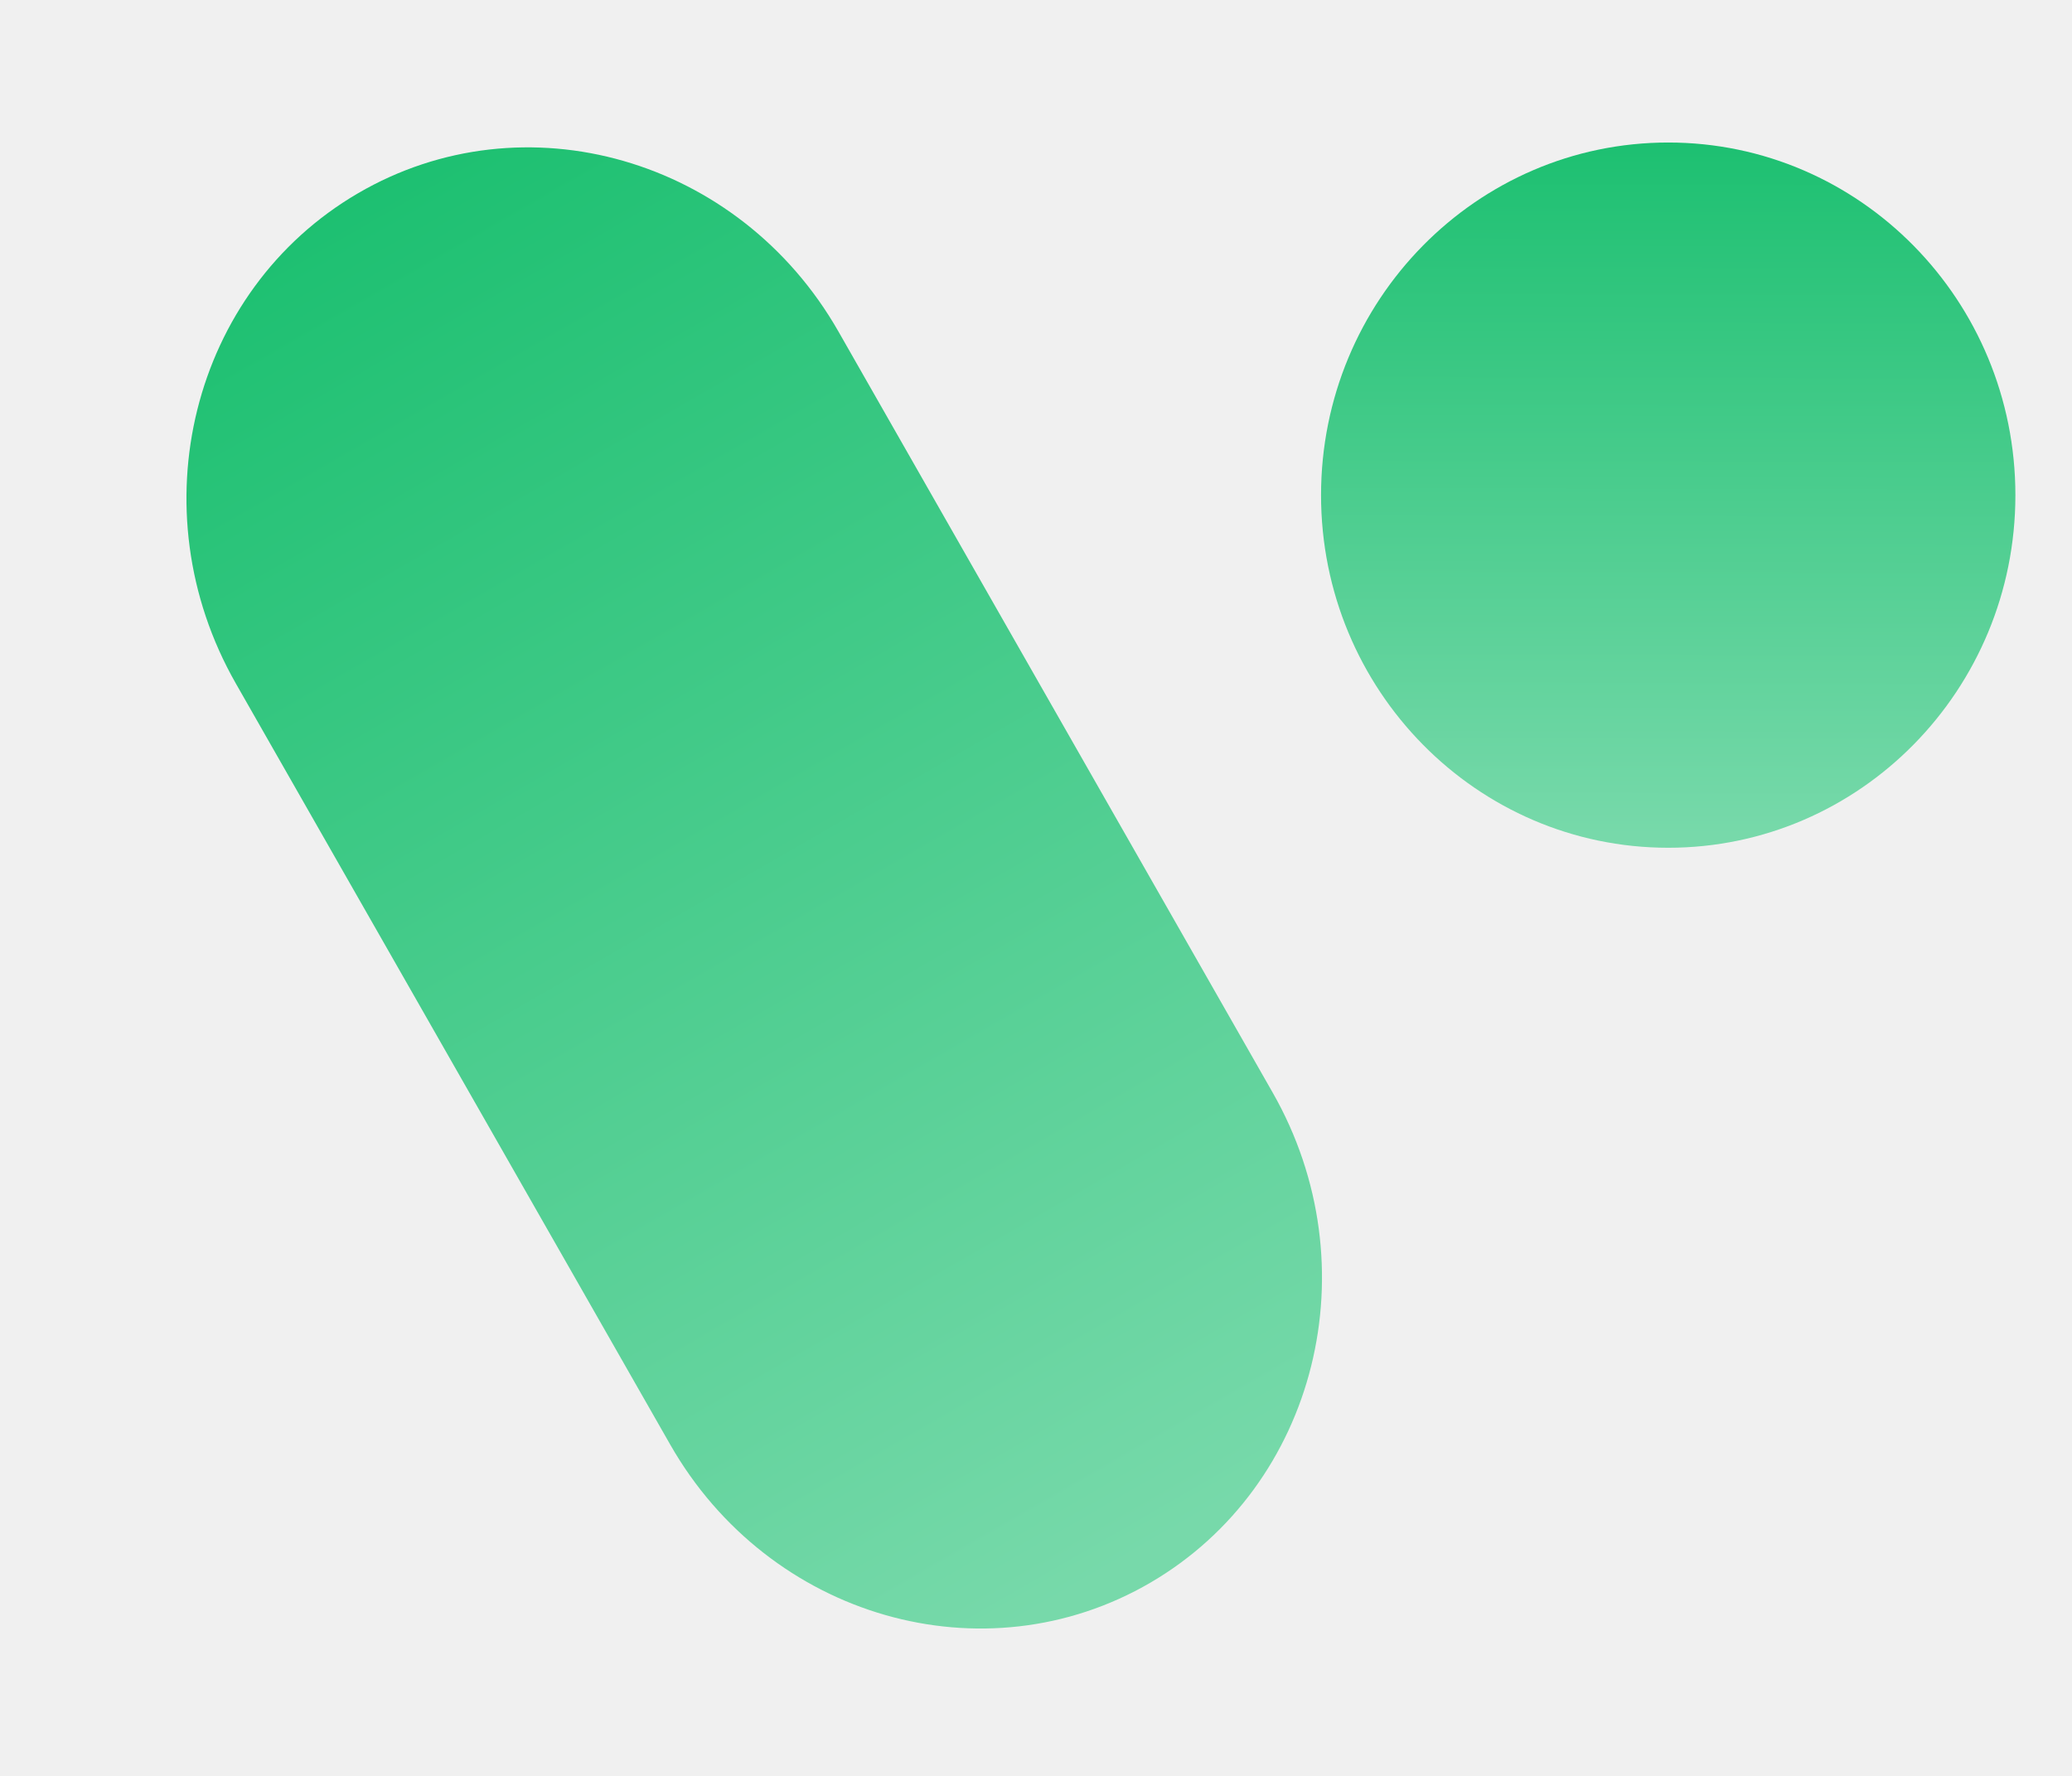
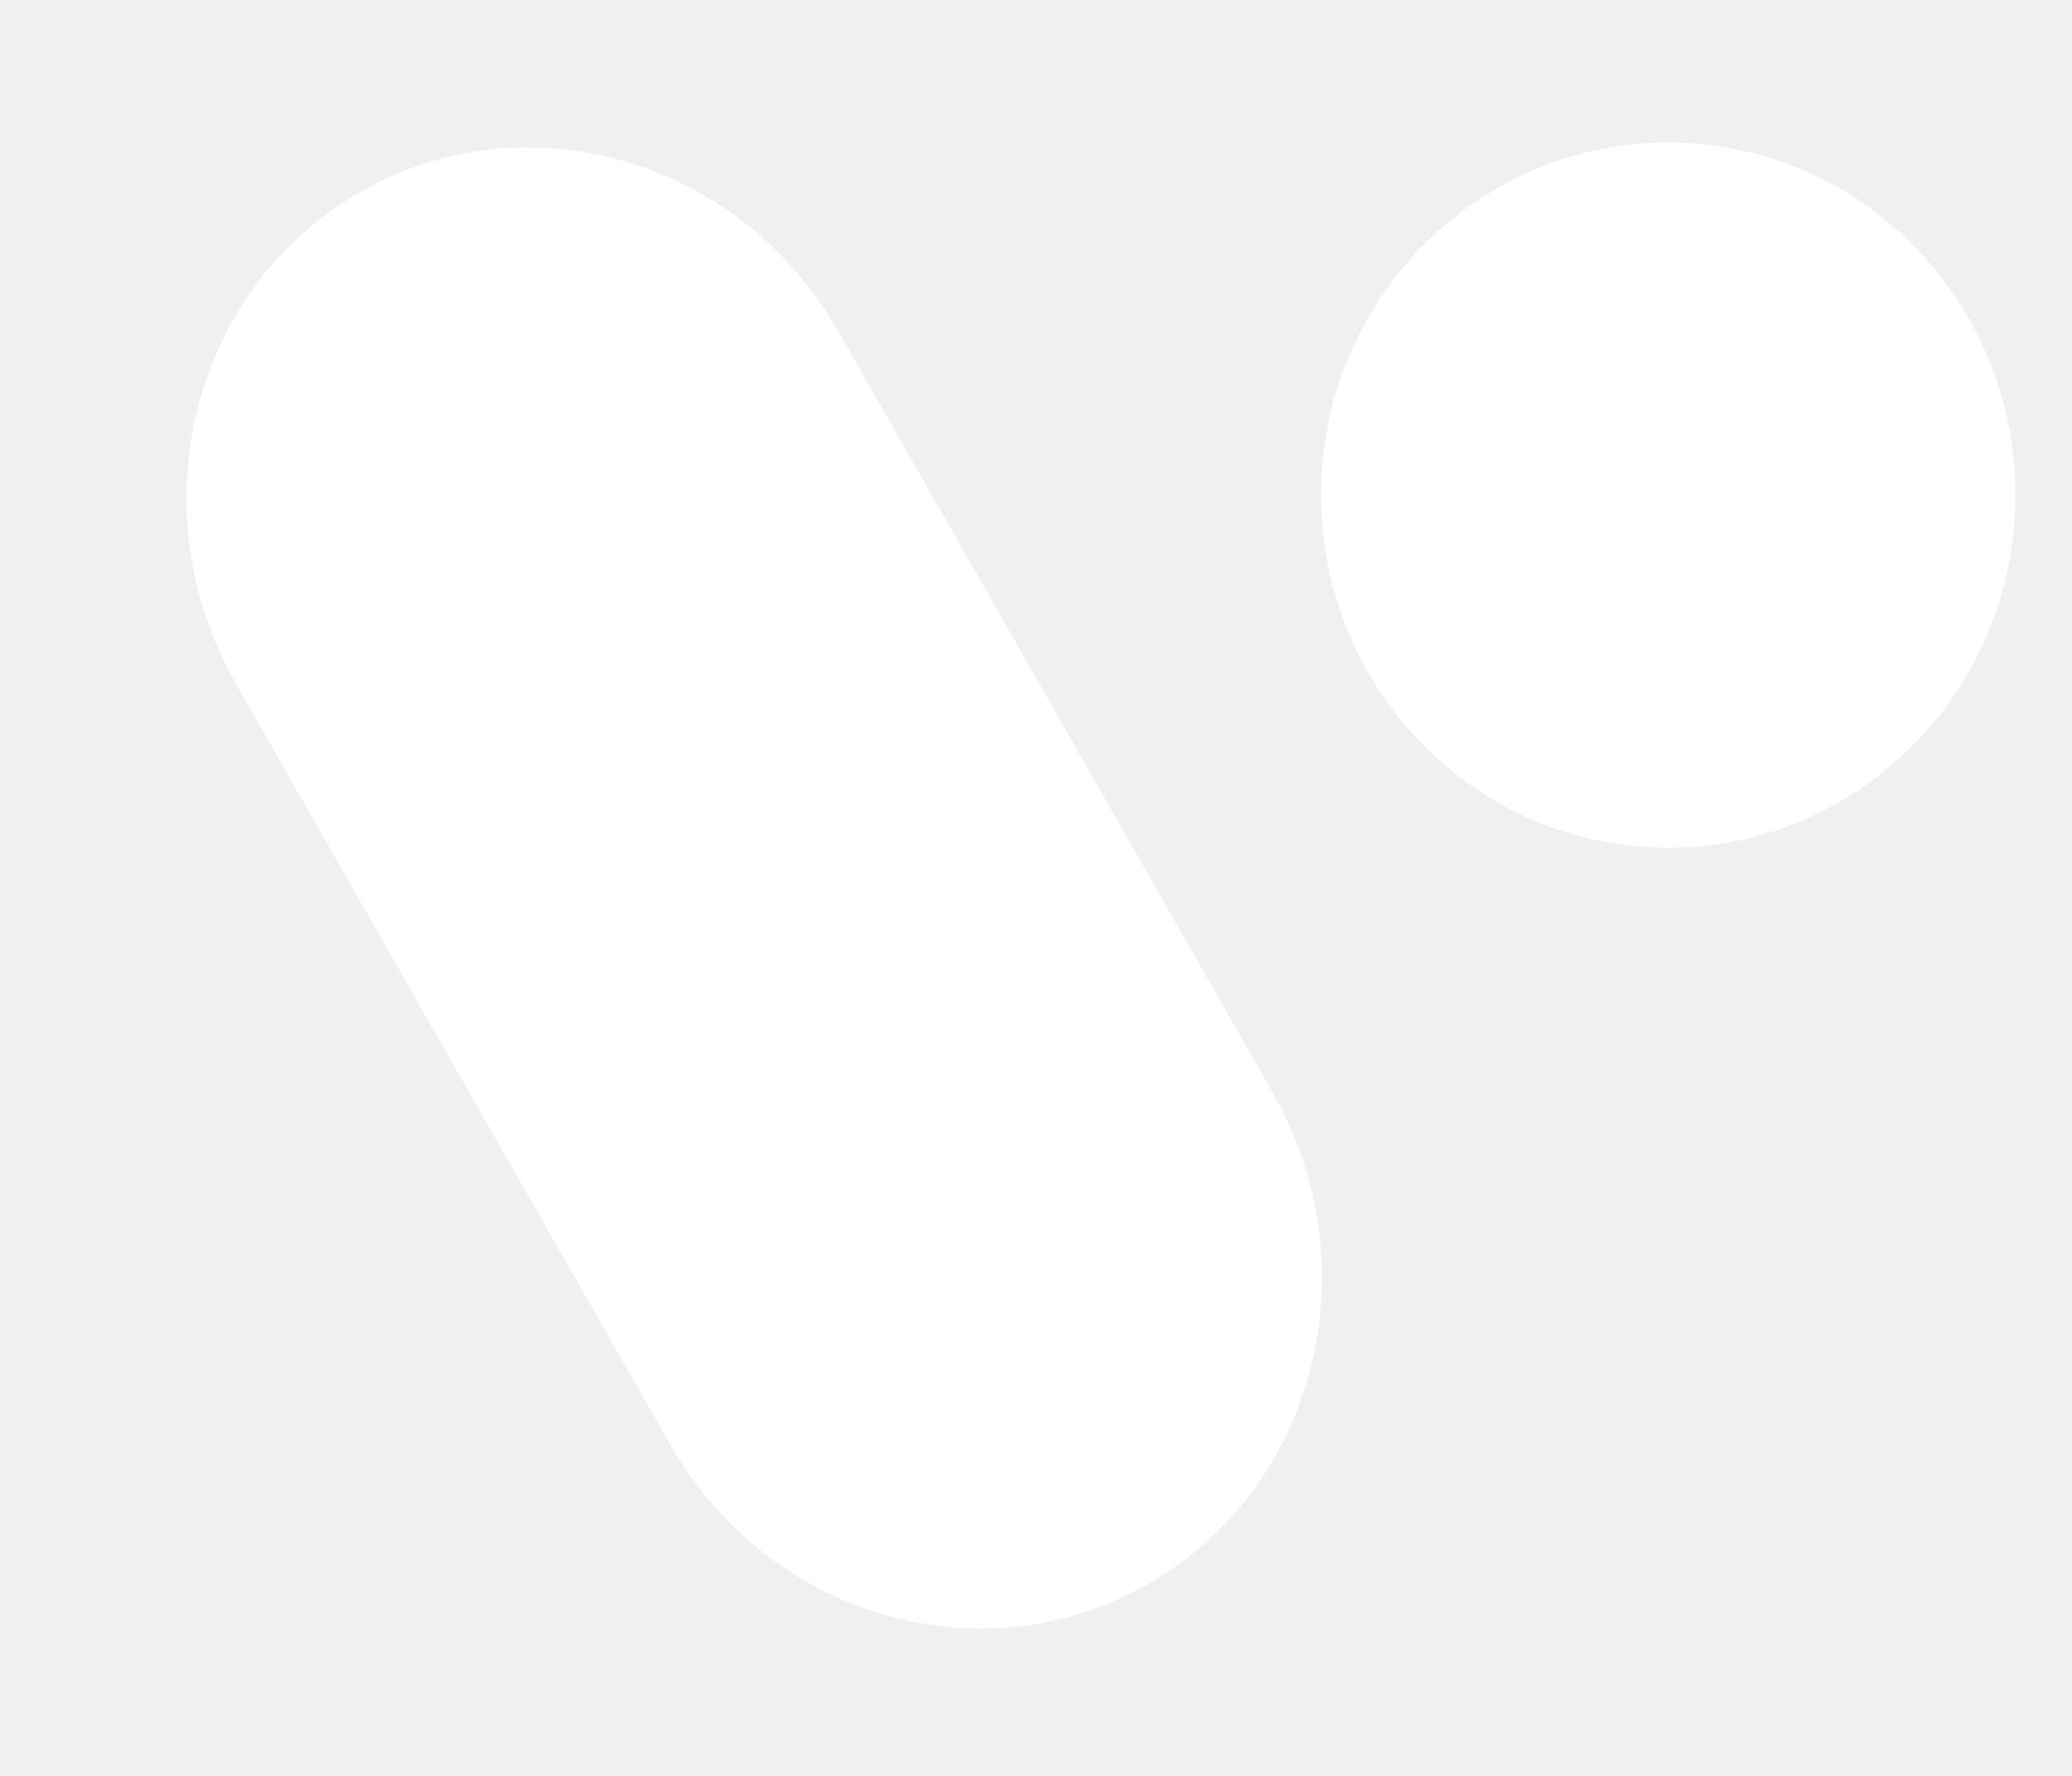
- <svg xmlns="http://www.w3.org/2000/svg" width="28" height="24" viewBox="0 0 28 24" fill="none">
-   <path d="M3.186 9.235C1.849 6.891 2.587 3.927 4.836 2.613C7.084 1.3 9.991 2.135 11.329 4.478L17.198 14.765C18.536 17.109 17.797 20.073 15.549 21.387C13.3 22.7 10.393 21.865 9.056 19.521L3.186 9.235Z" fill="url(#paint0_linear_2290_2172)" />
-   <path d="M27.235 6.692C27.235 9.323 25.134 11.457 22.544 11.457C19.953 11.457 17.852 9.323 17.852 6.692C17.852 4.06 19.953 1.926 22.544 1.926C25.134 1.926 27.235 4.06 27.235 6.692Z" fill="url(#paint1_linear_2290_2172)" />
+ <svg xmlns="http://www.w3.org/2000/svg" width="28" height="24" viewBox="0 0 28 24" fill="white">
+   <path d="M3.186 9.235C1.849 6.891 2.587 3.927 4.836 2.613C7.084 1.3 9.991 2.135 11.329 4.478L17.198 14.765C18.536 17.109 17.797 20.073 15.549 21.387C13.3 22.7 10.393 21.865 9.056 19.521L3.186 9.235Z" fill="#ffffff" />
+   <path d="M27.235 6.692C27.235 9.323 25.134 11.457 22.544 11.457C19.953 11.457 17.852 9.323 17.852 6.692C17.852 4.06 19.953 1.926 22.544 1.926C25.134 1.926 27.235 4.06 27.235 6.692Z" fill="#ffffff" />
  <defs>
    <linearGradient id="paint0_linear_2290_2172" x1="4.836" y1="2.613" x2="15.441" y2="21.002" gradientUnits="userSpaceOnUse">
      <stop stop-color="#1DC071" />
      <stop offset="1" stop-color="#77D9AA" />
    </linearGradient>
    <linearGradient id="paint1_linear_2290_2172" x1="22.544" y1="1.926" x2="22.52" y2="11.286" gradientUnits="userSpaceOnUse">
      <stop stop-color="#1DC071" />
      <stop offset="1" stop-color="#77D9AA" />
    </linearGradient>
  </defs>
</svg>
